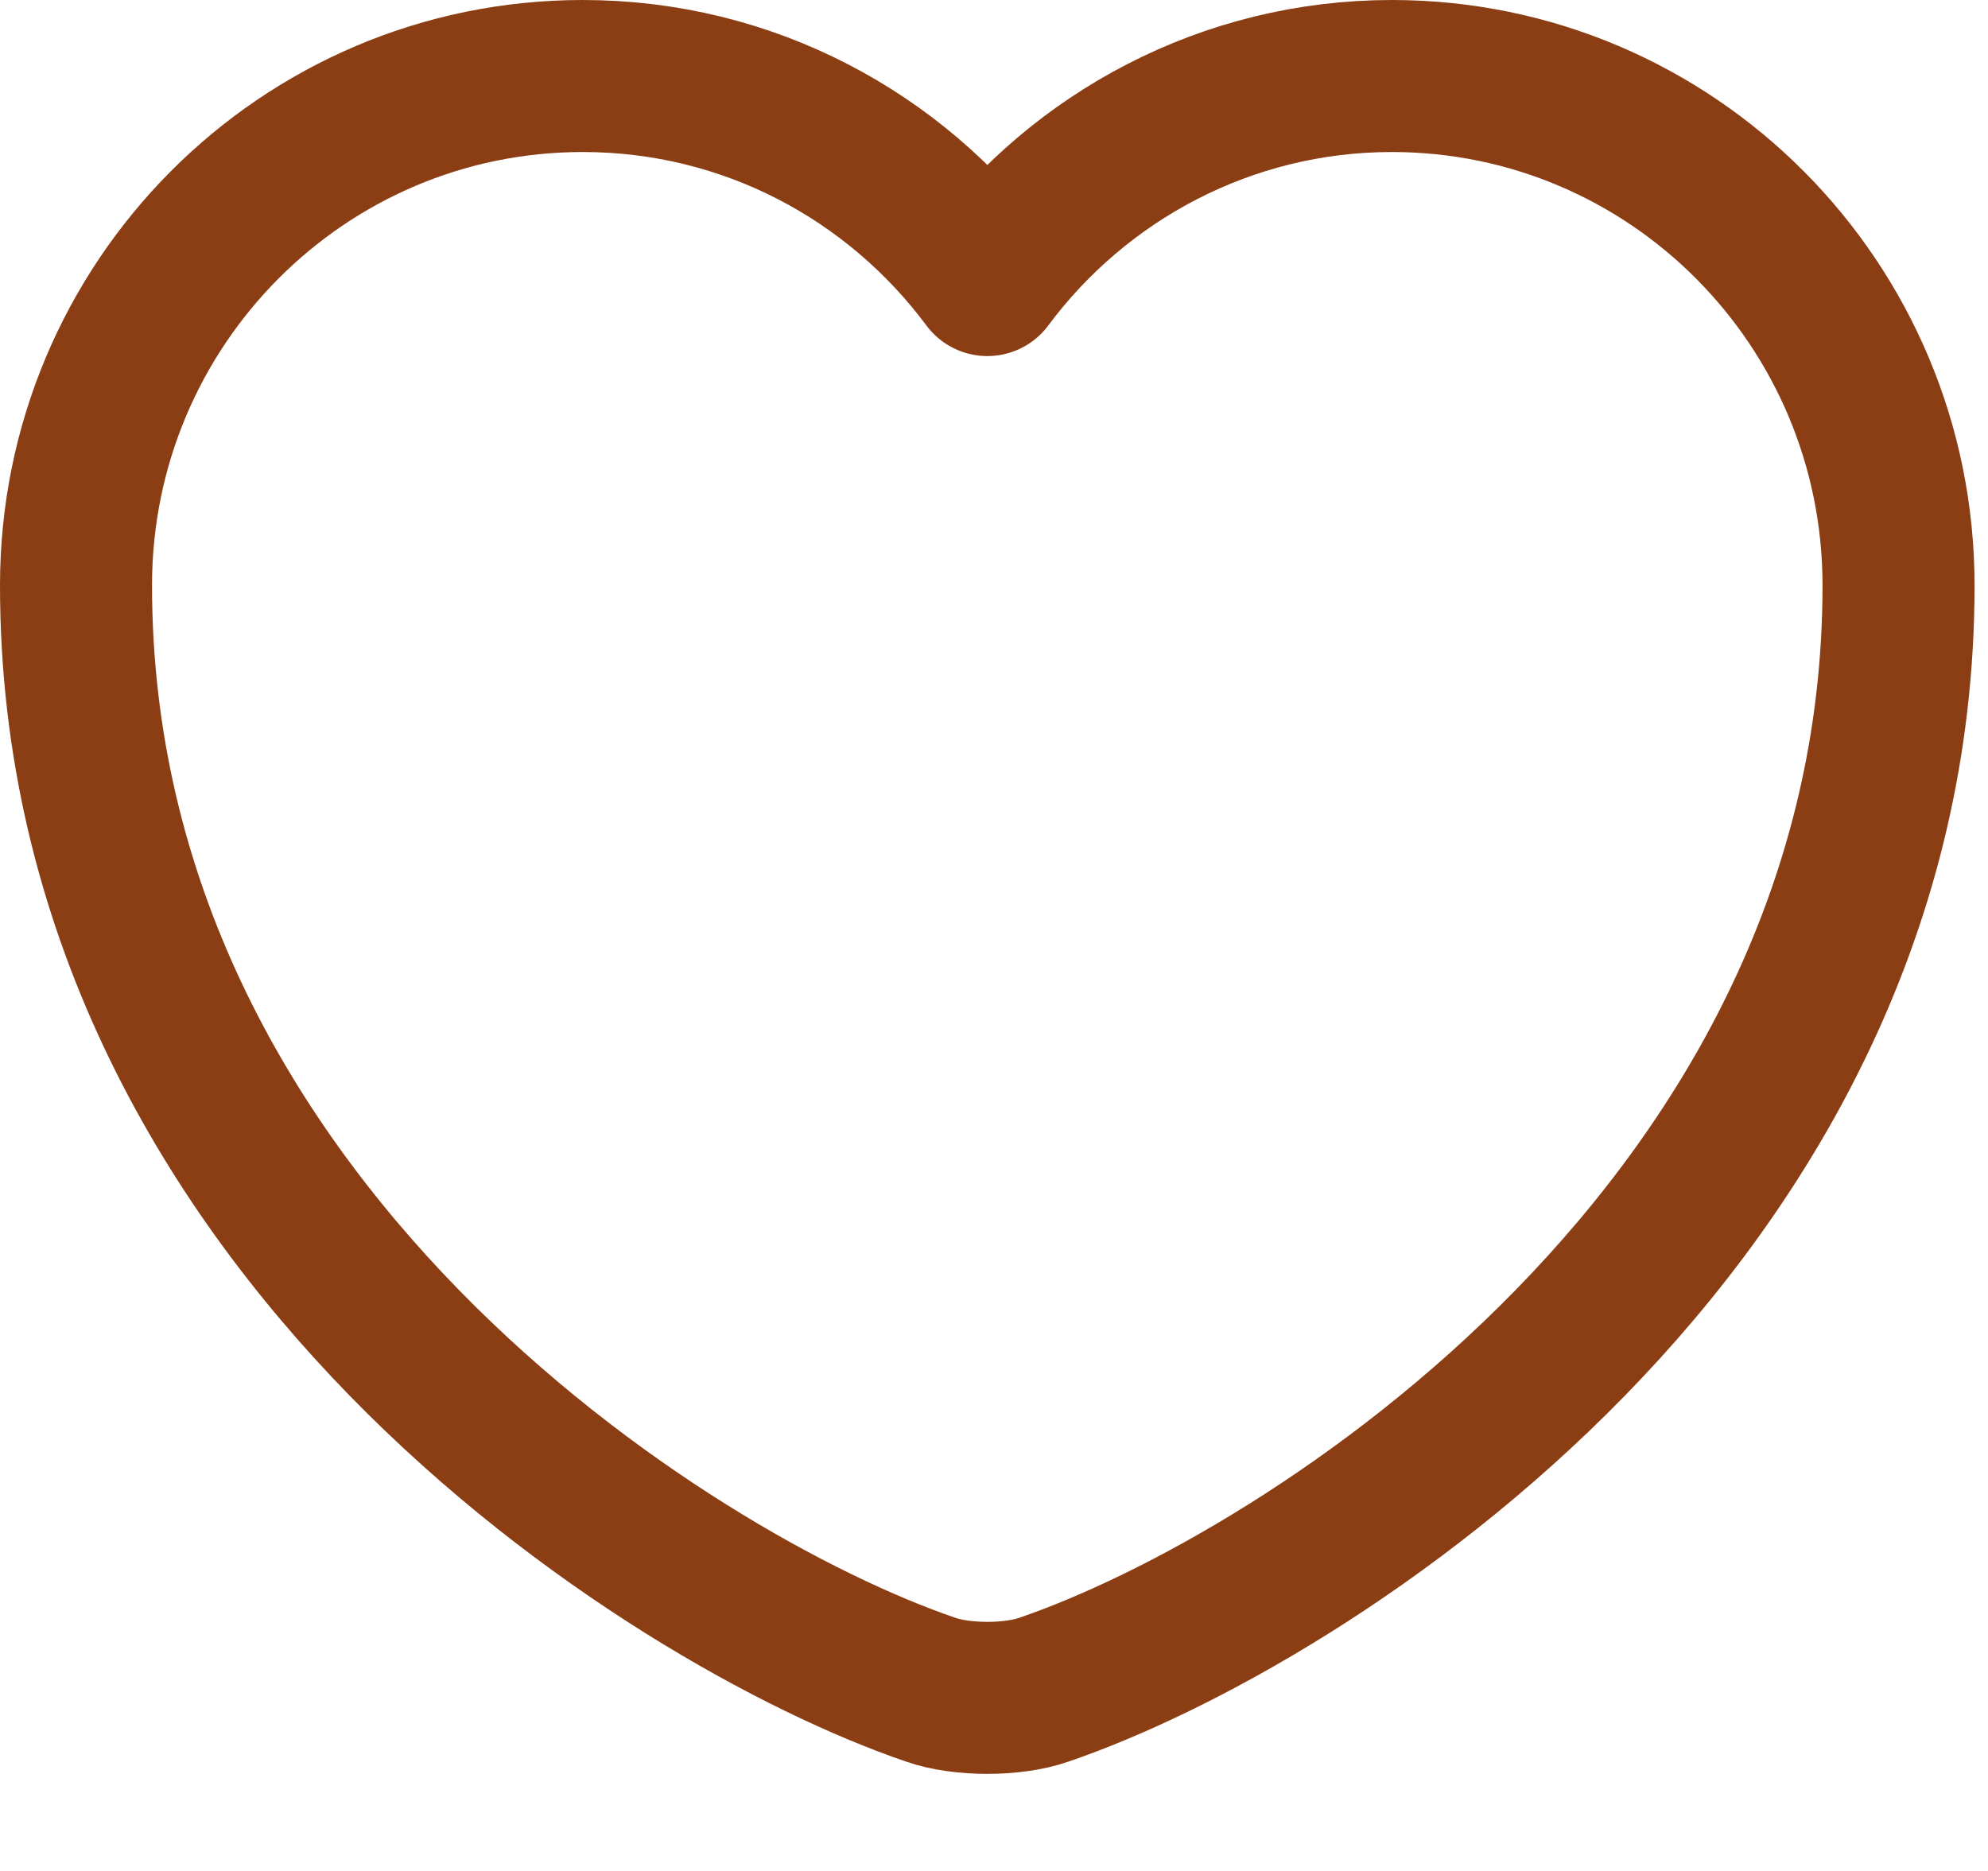
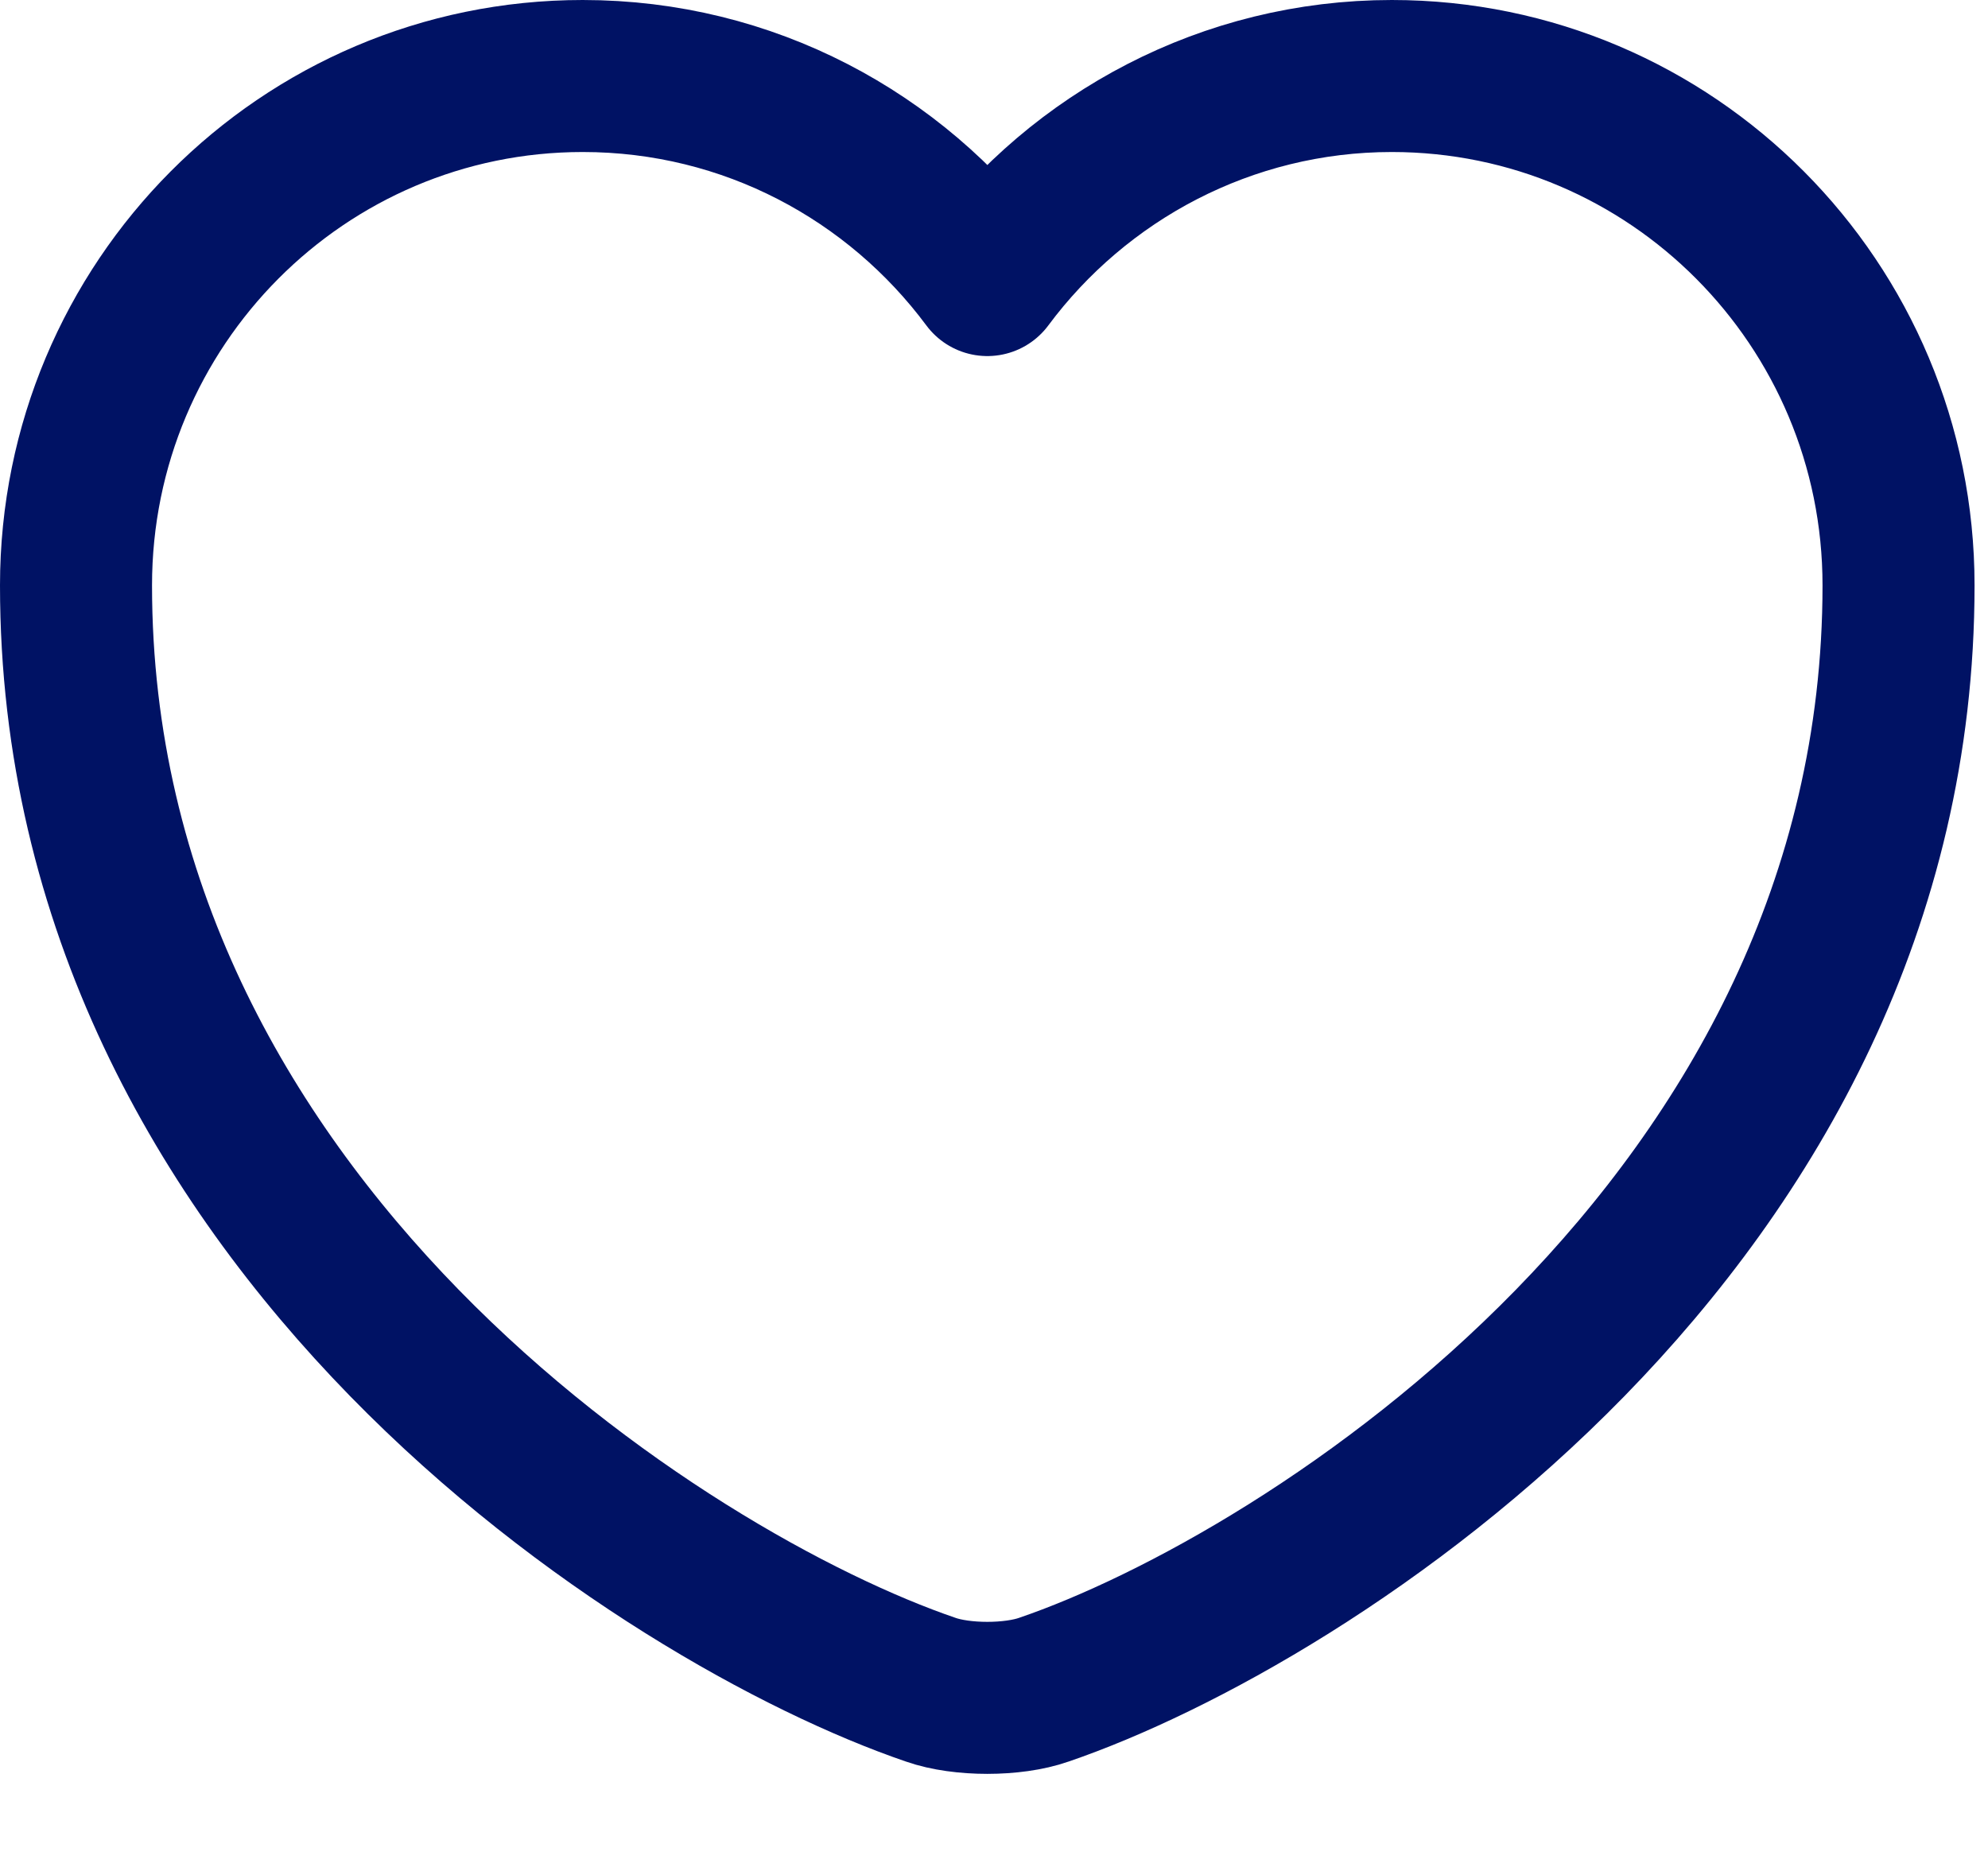
<svg xmlns="http://www.w3.org/2000/svg" width="17" height="16" viewBox="0 0 17 16" fill="none">
-   <path d="M8.926 14.45C8.661 14.543 8.224 14.543 7.959 14.45C5.7 13.678 0.65 10.46 0.65 5.006C0.65 2.598 2.591 0.65 4.983 0.65C6.401 0.65 7.656 1.336 8.443 2.395C9.23 1.336 10.492 0.65 11.902 0.65C14.294 0.65 16.235 2.598 16.235 5.006C16.235 10.46 11.185 13.678 8.926 14.45Z" stroke="#8B3E14" stroke-width="1.3" stroke-linecap="round" stroke-linejoin="round" />
+   <path d="M8.926 14.45C8.661 14.543 8.224 14.543 7.959 14.45C5.7 13.678 0.65 10.46 0.65 5.006C0.65 2.598 2.591 0.65 4.983 0.65C6.401 0.65 7.656 1.336 8.443 2.395C9.23 1.336 10.492 0.65 11.902 0.65C14.294 0.65 16.235 2.598 16.235 5.006C16.235 10.46 11.185 13.678 8.926 14.45Z" stroke="#001264" stroke-width="1.3" stroke-linecap="round" stroke-linejoin="round" />
</svg>
